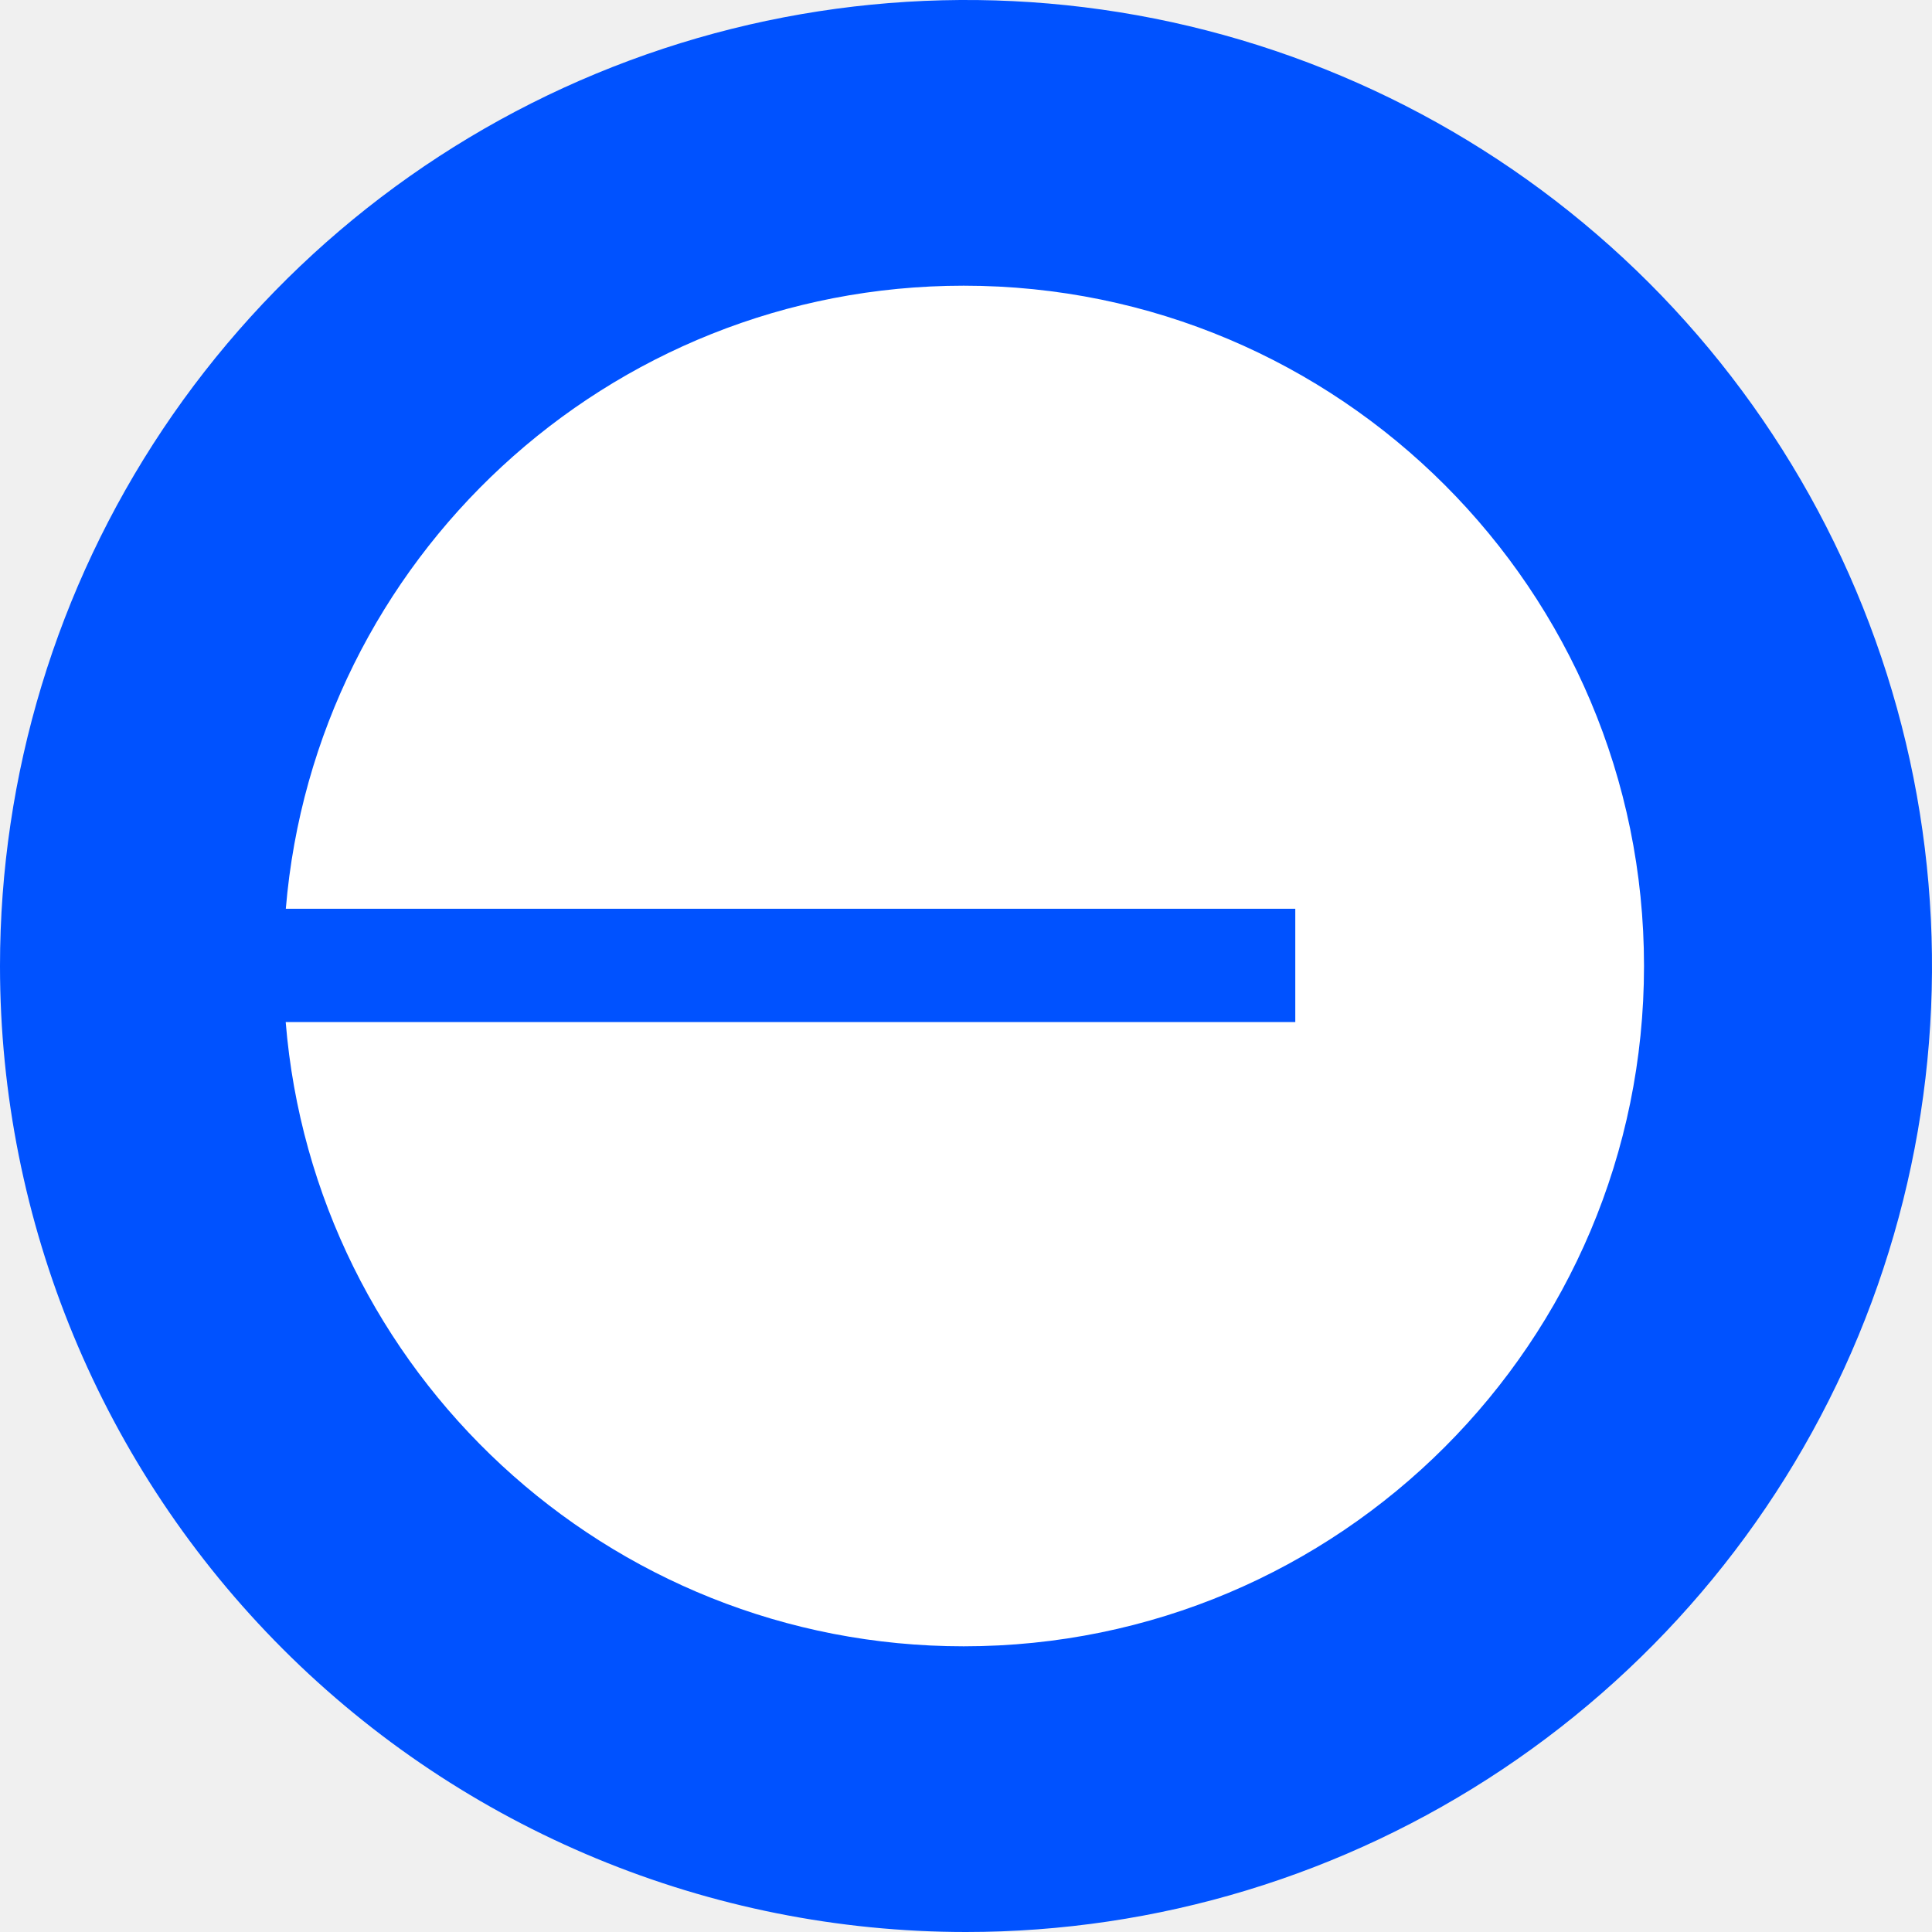
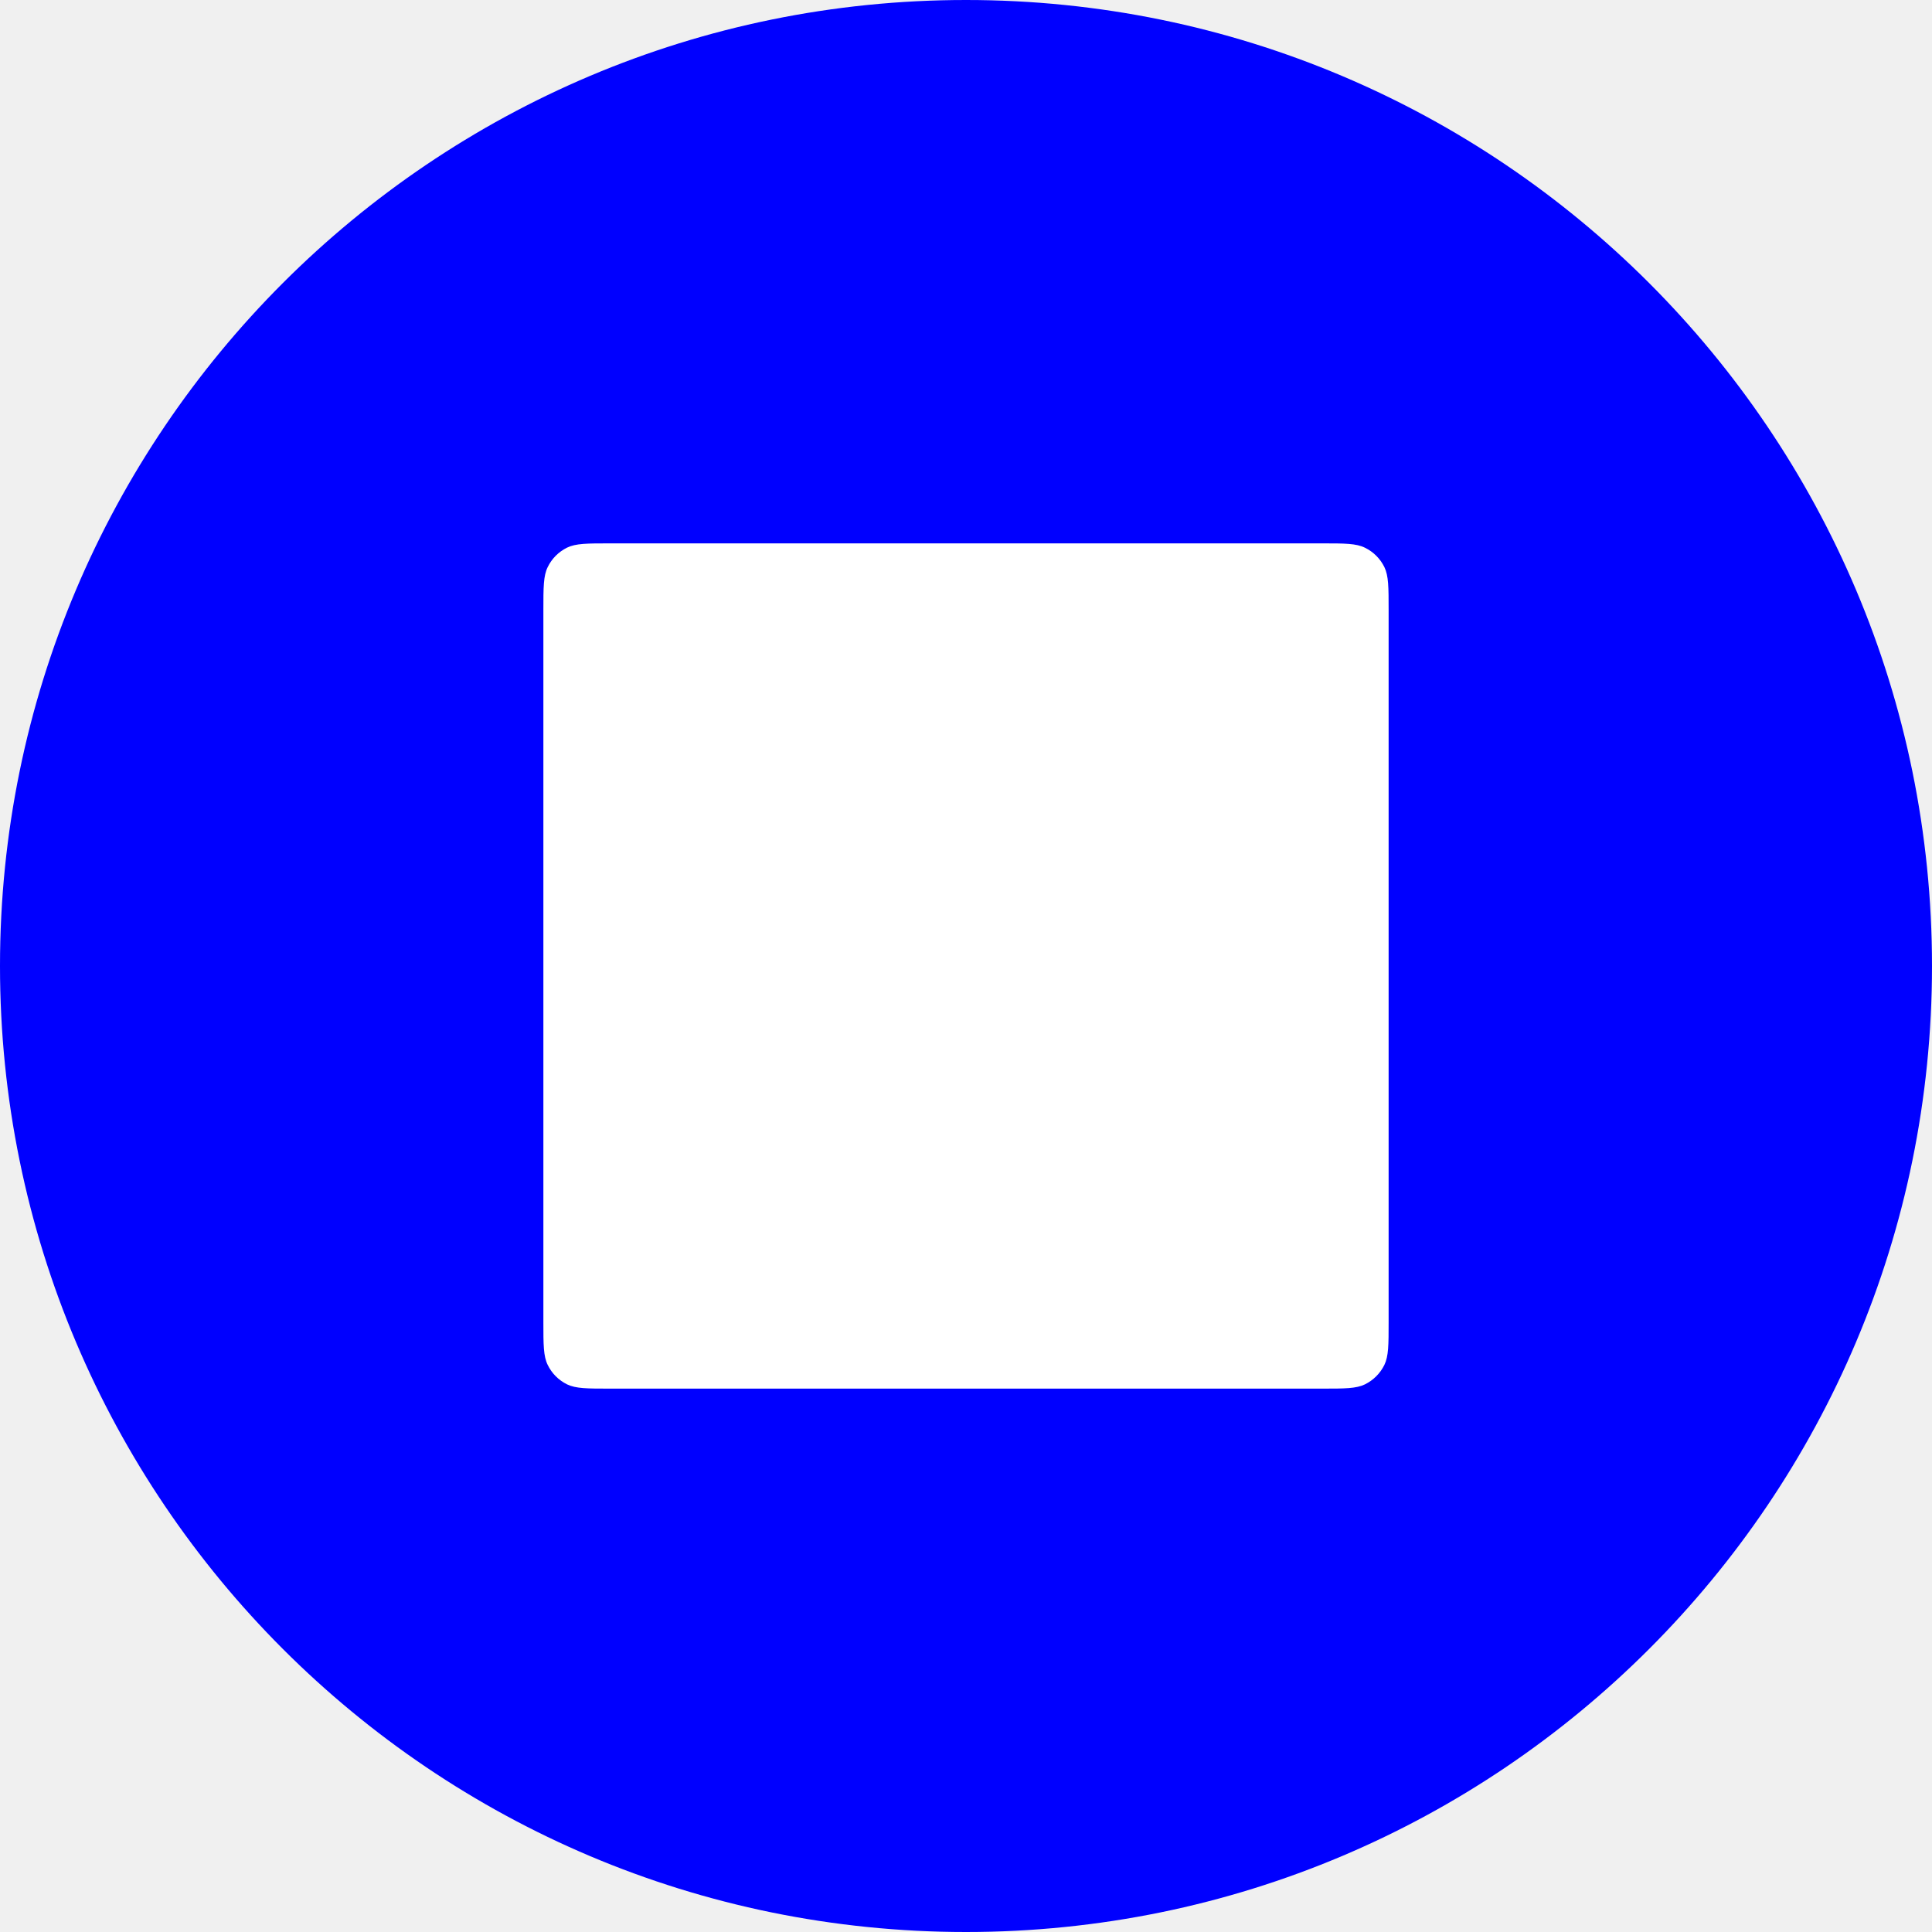
- <svg xmlns="http://www.w3.org/2000/svg" width="32" height="32" viewBox="0 0 32 32" fill="none">
-   <path d="M16 32C19.165 32 22.258 31.062 24.889 29.303C27.52 27.545 29.571 25.047 30.782 22.123C31.993 19.199 32.31 15.982 31.693 12.879C31.075 9.775 29.551 6.924 27.314 4.686C25.076 2.449 22.225 0.925 19.121 0.307C16.018 -0.31 12.801 0.007 9.877 1.218C6.953 2.429 4.455 4.48 2.696 7.111C0.938 9.742 0 12.835 0 16C0 20.244 1.686 24.313 4.686 27.314C7.687 30.314 11.757 32 16 32Z" fill="#0052FF" />
-   <path fill-rule="evenodd" clip-rule="evenodd" d="M15.962 27.268C22.185 27.268 27.23 22.223 27.23 16C27.23 9.777 22.185 4.732 15.962 4.732C10.059 4.732 5.216 9.273 4.734 15.052H21.454V16.928H4.732C5.204 22.717 10.052 27.268 15.962 27.268Z" fill="white" />
+ <svg xmlns="http://www.w3.org/2000/svg" width="24" height="24" viewBox="0 0 24 24" fill="none">
+   <path d="M0 12C0 5.373 5.373 0 12 0V0C18.627 0 24 5.373 24 12V12C24 18.627 18.627 24 12 24V24C5.373 24 0 18.627 0 12V12Z" fill="#0000FF" />
+   <g clip-path="url(#clip0_3089_43639)">
+     <path d="M6.75 7.58C6.75 7.295 6.75 7.153 6.804 7.044C6.855 6.939 6.939 6.855 7.044 6.803C7.153 6.75 7.295 6.75 7.58 6.75H16.421C16.705 6.75 16.847 6.75 16.956 6.804C17.061 6.855 17.145 6.939 17.197 7.044C17.25 7.153 17.25 7.295 17.25 7.58V16.421C17.25 16.705 17.25 16.847 17.197 16.956C17.145 17.061 17.061 17.145 16.956 17.197C16.847 17.25 16.705 17.25 16.421 17.25H7.58C7.295 17.25 7.153 17.25 7.044 17.197C6.939 17.145 6.855 17.061 6.804 16.956C6.75 16.847 6.75 16.705 6.75 16.421V7.58H6.75Z" fill="white" />
+   </g>
+   <defs>
+     <clipPath id="clip0_3089_43639">
+       <rect width="10.5" height="10.5" fill="white" transform="translate(6.75 6.75)" />
+     </clipPath>
+   </defs>
</svg>
